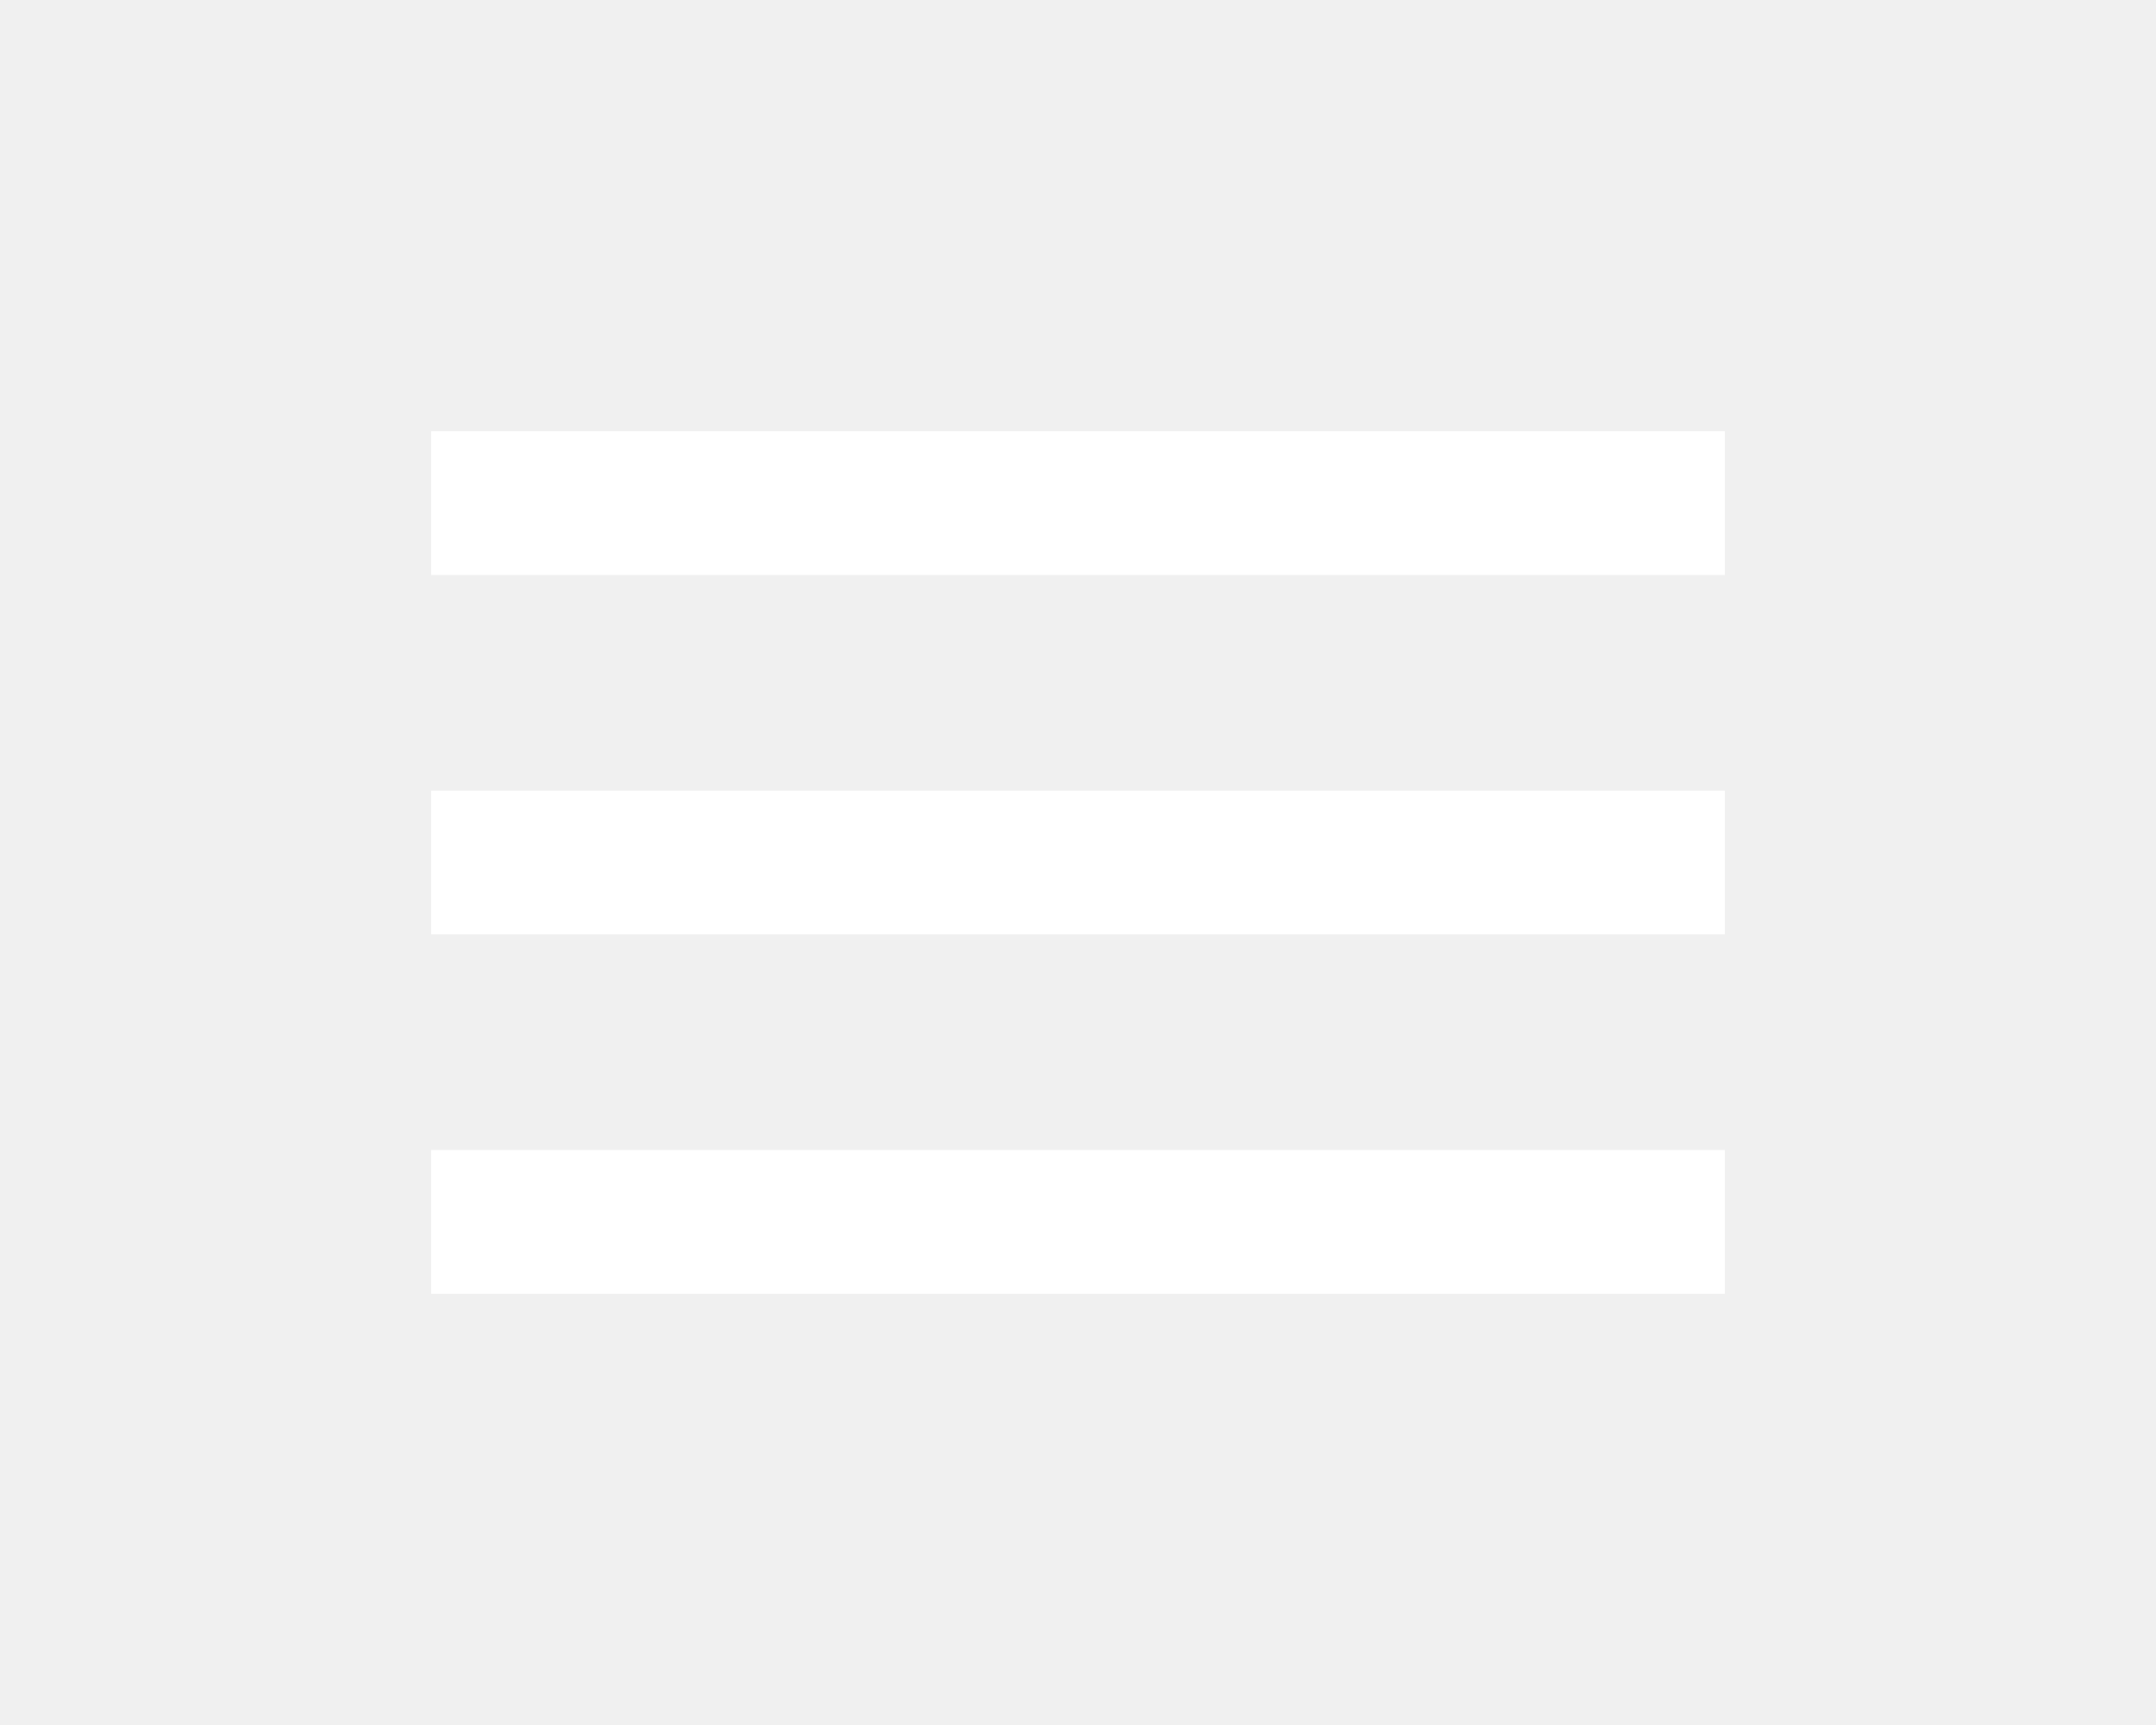
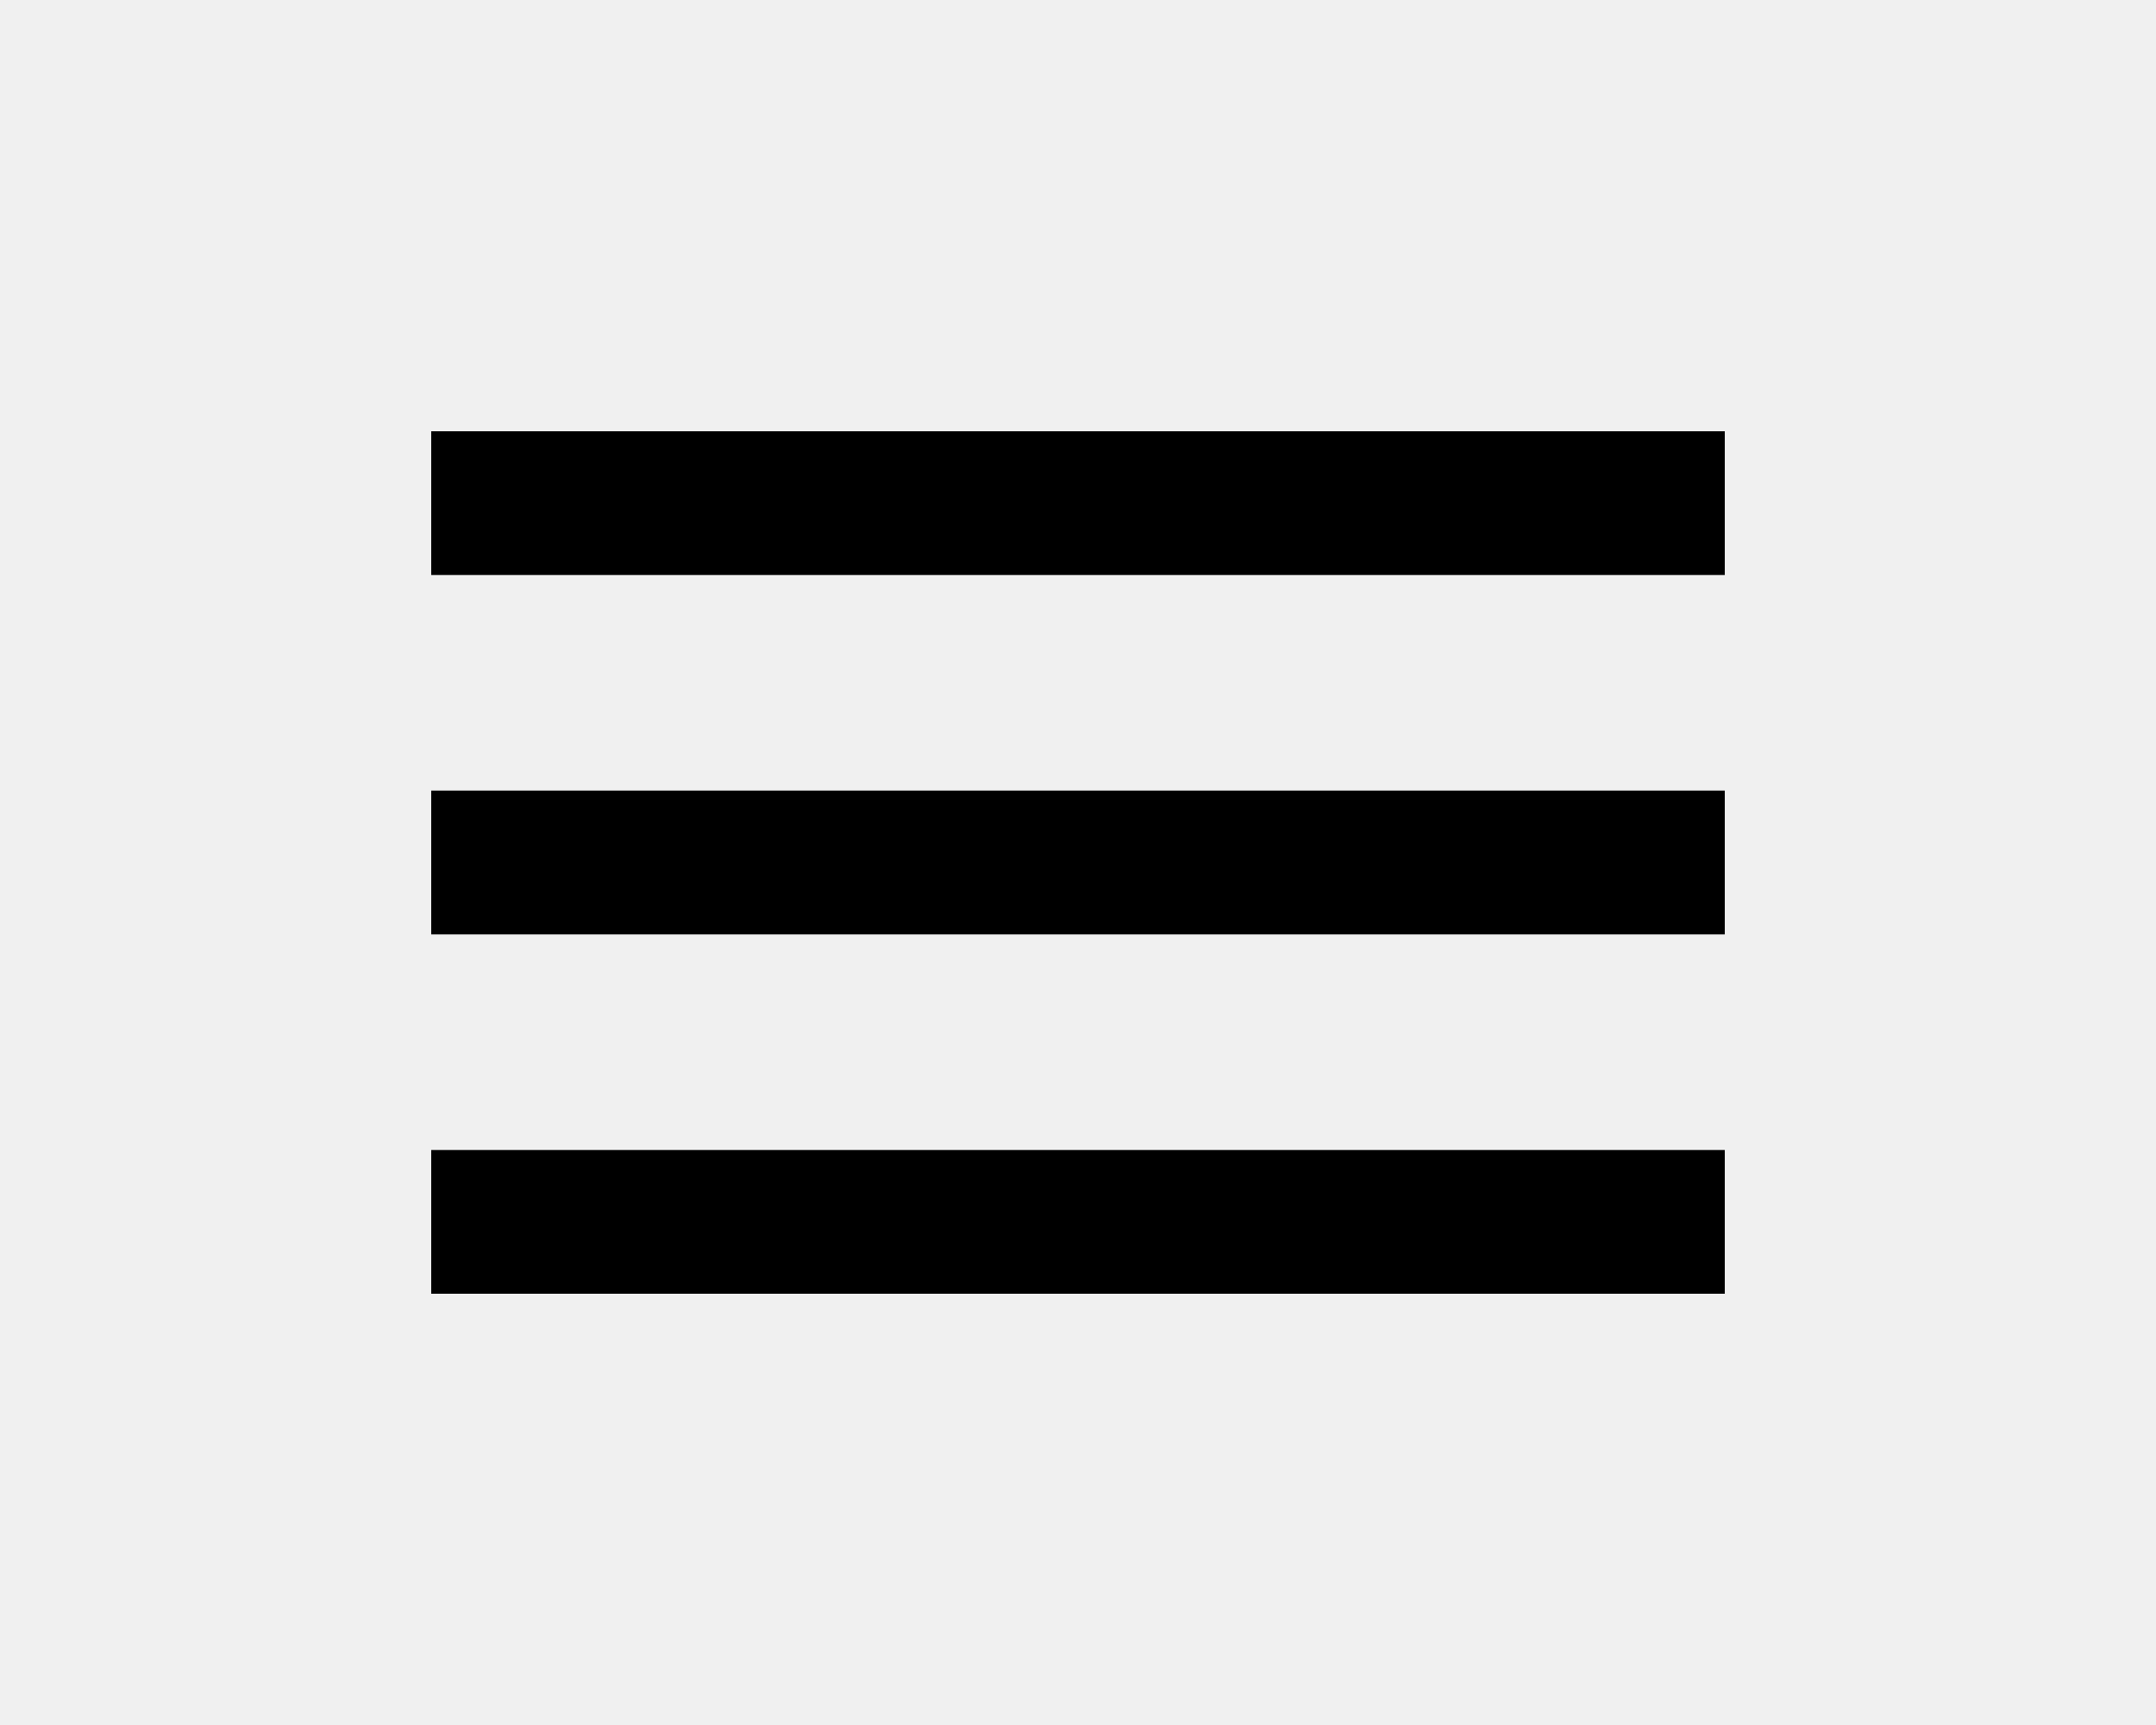
- <svg xmlns="http://www.w3.org/2000/svg" height="40px" viewBox="0 0 24 24" width="50px" fill="#ffffff">
+ <svg xmlns="http://www.w3.org/2000/svg" height="40px" viewBox="0 0 24 24" width="50px" fill="rgb(0, 0, 0)">
  <path d="M0 0h24v24H0V0z" fill="none" />
  <path d="M3 18h18v-2H3v2zm0-5h18v-2H3v2zm0-7v2h18V6H3z" />
</svg>
